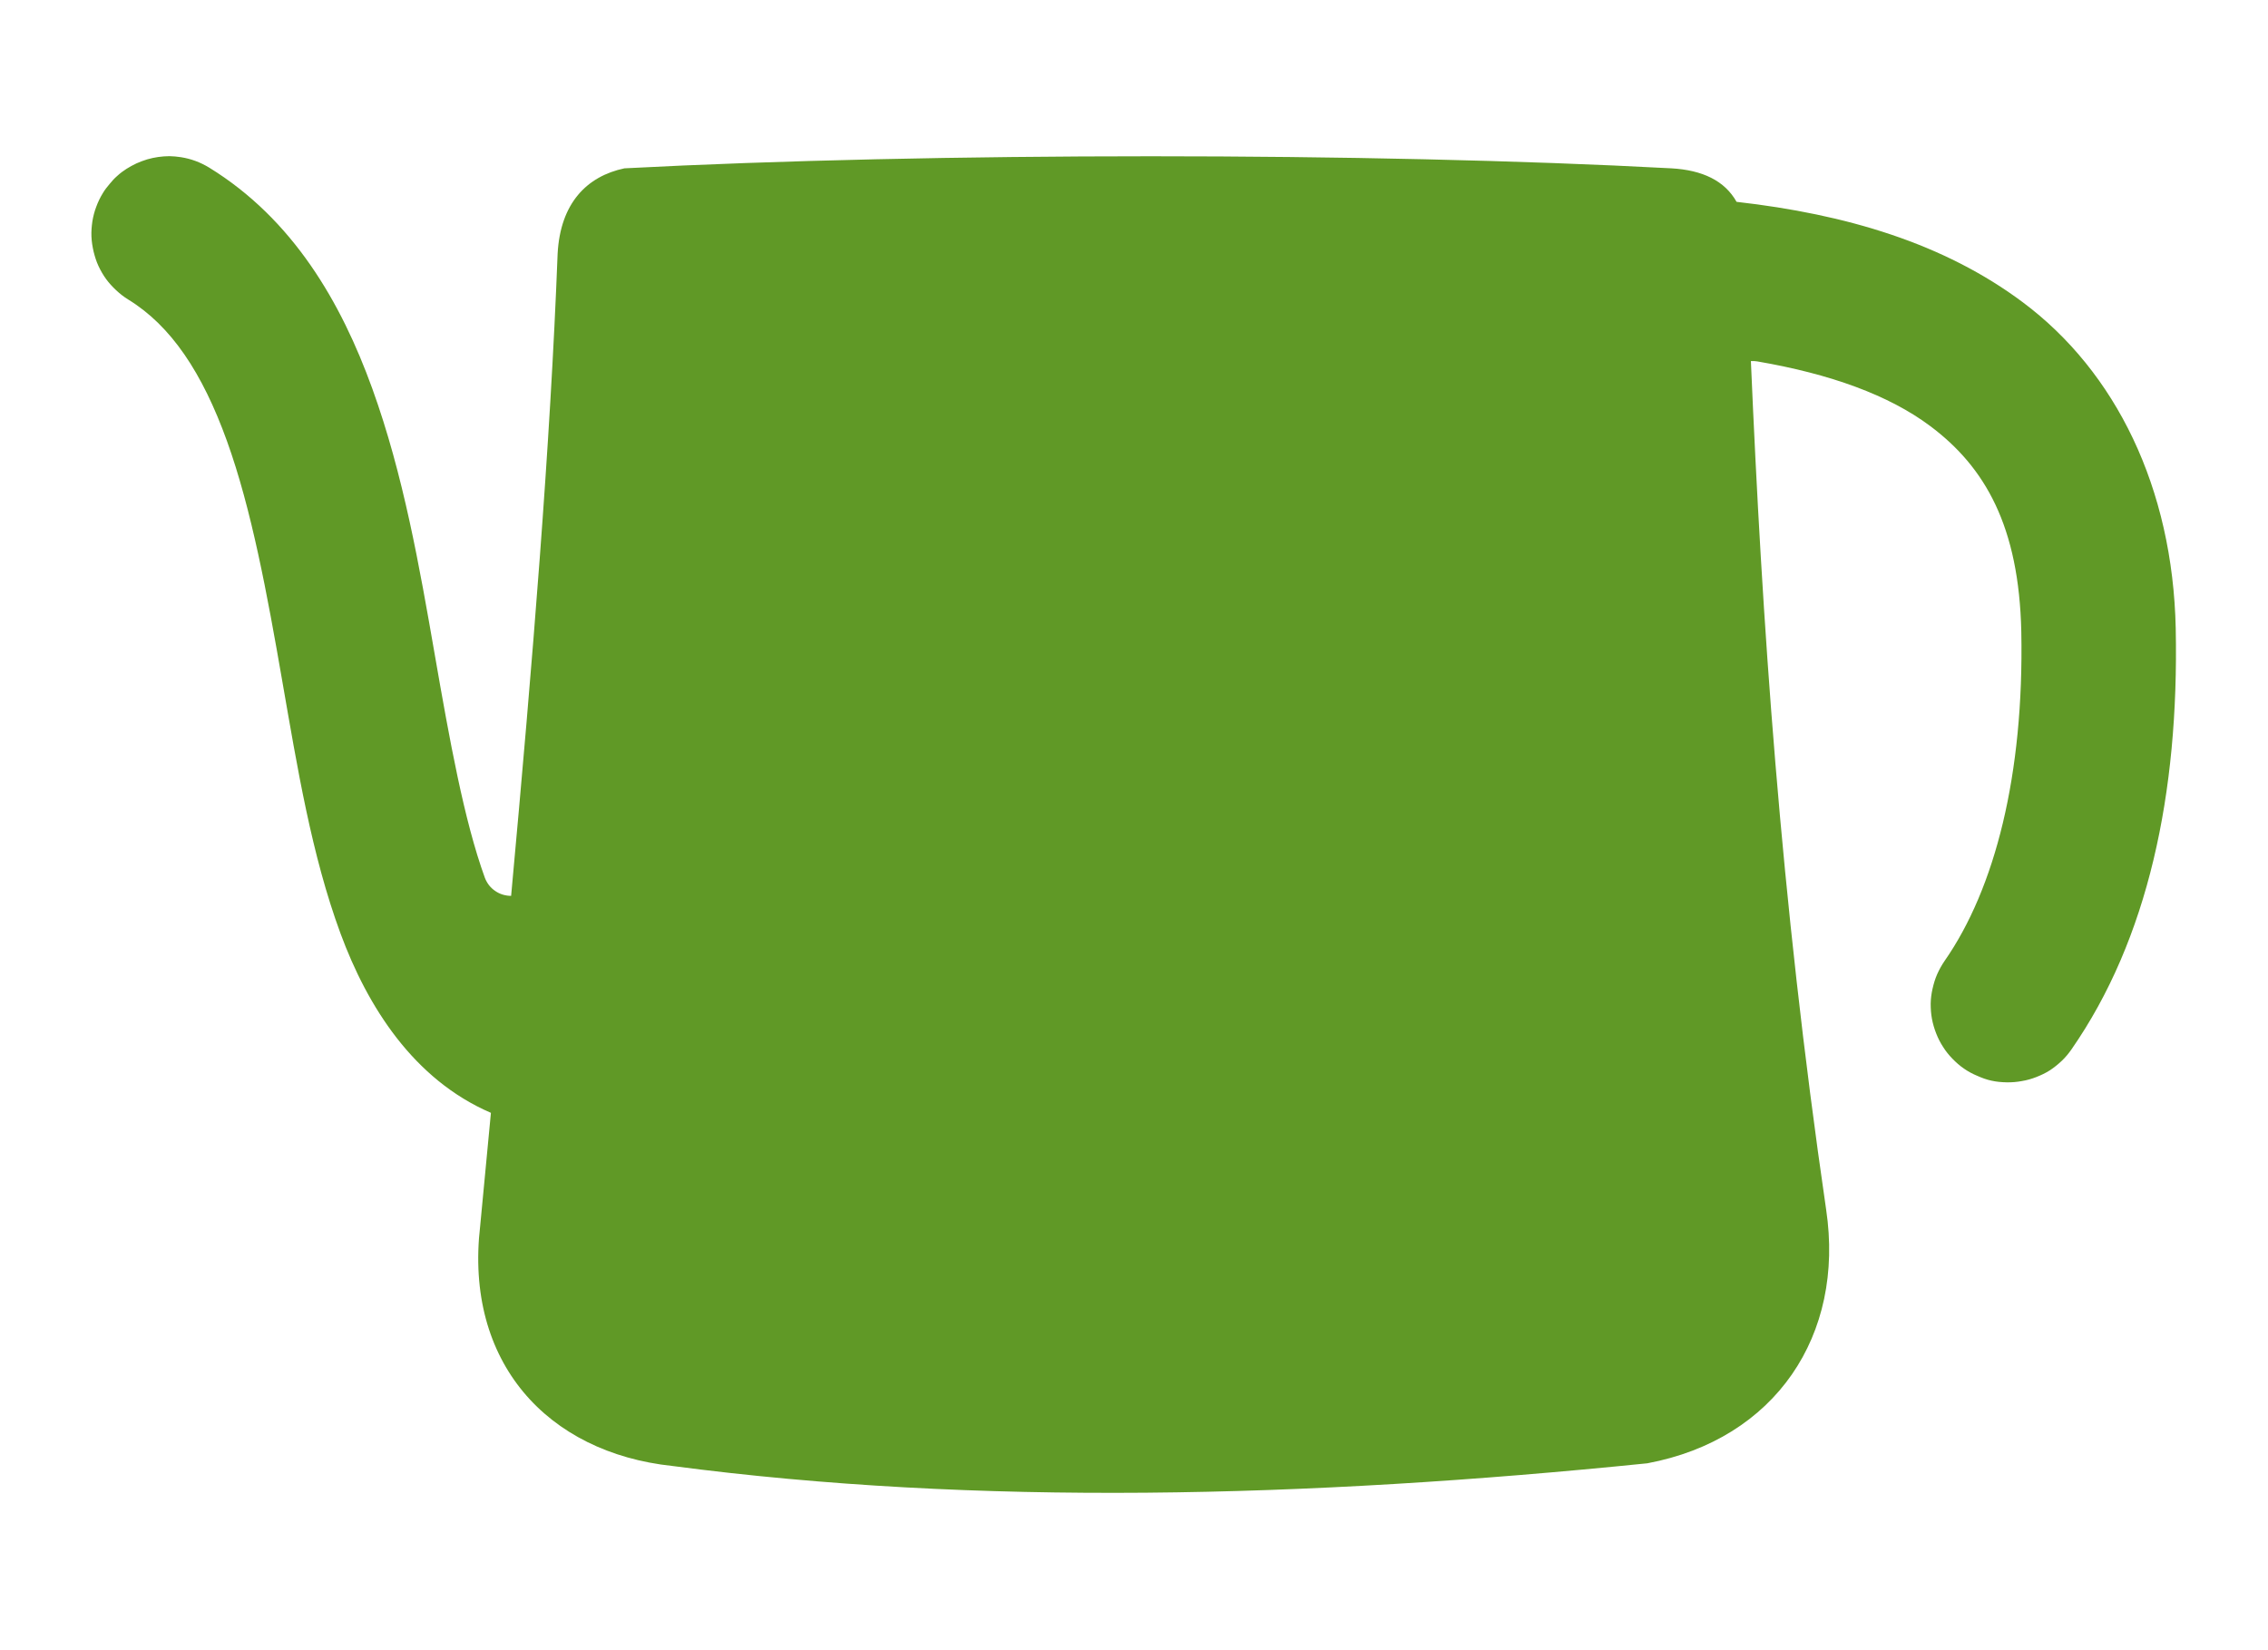
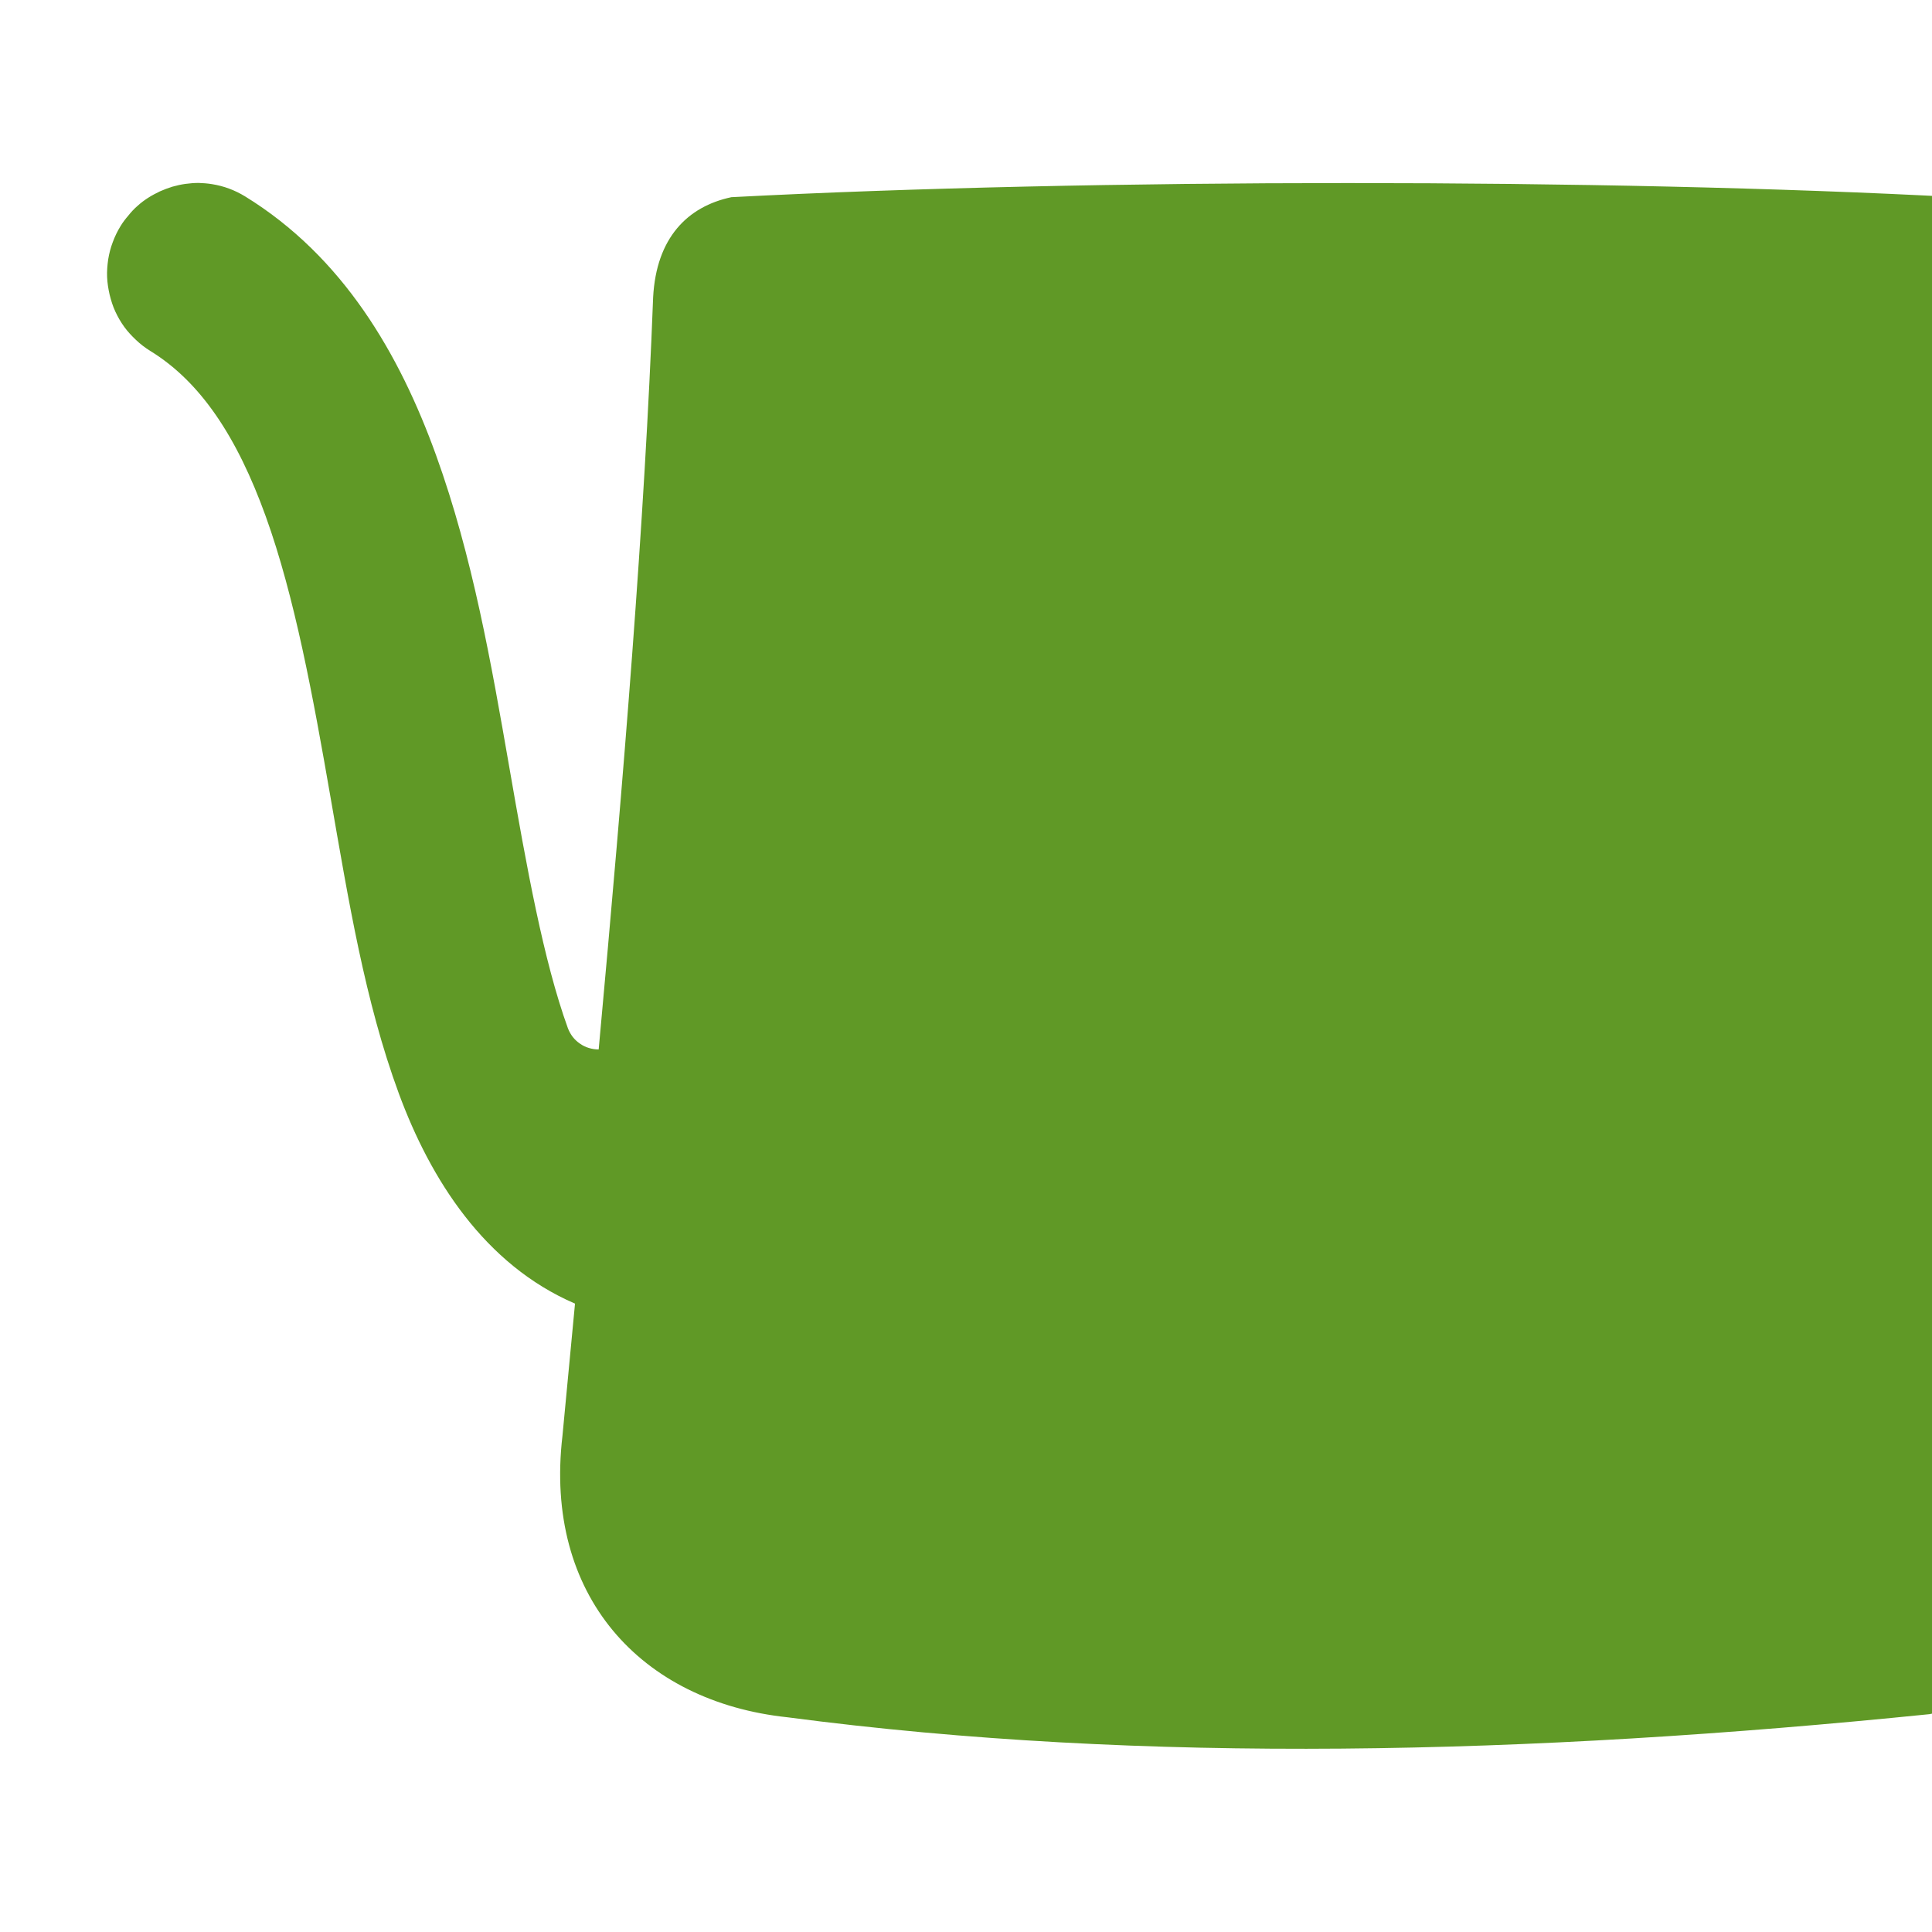
- <svg xmlns="http://www.w3.org/2000/svg" viewBox="0 0 22 16" width="22" height="16" fill="#609926" class="svg gitea-pod gitea-pod-filled" aria-hidden="true">
+ <svg xmlns="http://www.w3.org/2000/svg" width="16" height="16" fill="#609926" class="svg gitea-pod gitea-pod-filled" viewBox="0 0 16 16" aria-hidden="true">
  <path fill-rule="evenodd" d="M16.212 1.633C16.514 1.65 16.73 1.753 16.845 1.958C17.91 2.079 18.857 2.361 19.621 2.932C20.524 3.606 21.076 4.732 21.105 6.098L21.105 6.102C21.137 7.702 20.835 9.113 20.094 10.18C20.066 10.22 20.036 10.257 20 10.291C19.964 10.325 19.926 10.356 19.885 10.383C19.843 10.41 19.798 10.431 19.752 10.449C19.706 10.467 19.66 10.48 19.611 10.488C19.563 10.497 19.514 10.501 19.465 10.5C19.415 10.499 19.367 10.495 19.318 10.484C19.27 10.474 19.225 10.457 19.18 10.437C19.134 10.418 19.091 10.395 19.051 10.367C19.01 10.339 18.974 10.307 18.939 10.271C18.905 10.236 18.874 10.198 18.848 10.156C18.821 10.115 18.799 10.071 18.781 10.025C18.763 9.979 18.749 9.931 18.74 9.883C18.731 9.834 18.728 9.786 18.728 9.736C18.729 9.687 18.735 9.64 18.746 9.592C18.757 9.544 18.771 9.496 18.791 9.451C18.811 9.406 18.835 9.363 18.863 9.322C19.352 8.62 19.634 7.516 19.607 6.129C19.585 5.108 19.257 4.532 18.723 4.133C18.323 3.834 17.757 3.628 17.045 3.506Q17.015 3.501 16.984 3.503C17.091 5.993 17.268 8.682 17.714 11.735C17.896 12.953 17.222 13.963 15.979 14.196C12.663 14.533 9.476 14.611 6.523 14.222C5.306 14.093 4.503 13.212 4.658 11.891C4.693 11.521 4.728 11.156 4.762 10.796C4.012 10.473 3.565 9.766 3.303 9.056C3.022 8.294 2.885 7.449 2.738 6.607C2.592 5.765 2.44 4.939 2.201 4.277C1.963 3.617 1.66 3.161 1.244 2.906C1.202 2.88 1.163 2.85 1.127 2.816C1.091 2.782 1.058 2.747 1.029 2.707C1 2.667 0.976 2.625 0.955 2.58C0.934 2.535 0.92 2.489 0.908 2.441C0.897 2.393 0.889 2.344 0.887 2.294C0.885 2.245 0.889 2.197 0.896 2.148C0.904 2.099 0.916 2.052 0.934 2.005C0.951 1.959 0.972 1.915 0.998 1.873C1.017 1.841 1.039 1.813 1.063 1.785C1.086 1.756 1.111 1.729 1.139 1.705C1.166 1.68 1.196 1.658 1.227 1.638C1.258 1.618 1.291 1.601 1.324 1.585C1.358 1.57 1.392 1.557 1.428 1.546C1.463 1.536 1.499 1.528 1.535 1.523C1.572 1.518 1.608 1.515 1.645 1.515L1.645 1.515C1.681 1.516 1.719 1.519 1.756 1.525C1.855 1.541 1.943 1.574 2.029 1.626C2.842 2.126 3.309 2.933 3.611 3.769C3.914 4.607 4.07 5.504 4.217 6.349C4.362 7.184 4.501 7.957 4.703 8.515Q4.718 8.554 4.743 8.587Q4.769 8.62 4.803 8.643Q4.837 8.667 4.877 8.679Q4.917 8.691 4.958 8.691C5.168 6.403 5.338 4.321 5.409 2.462C5.435 1.969 5.694 1.71 6.057 1.633C9.036 1.477 13.31 1.477 16.212 1.633Z" />
</svg>
